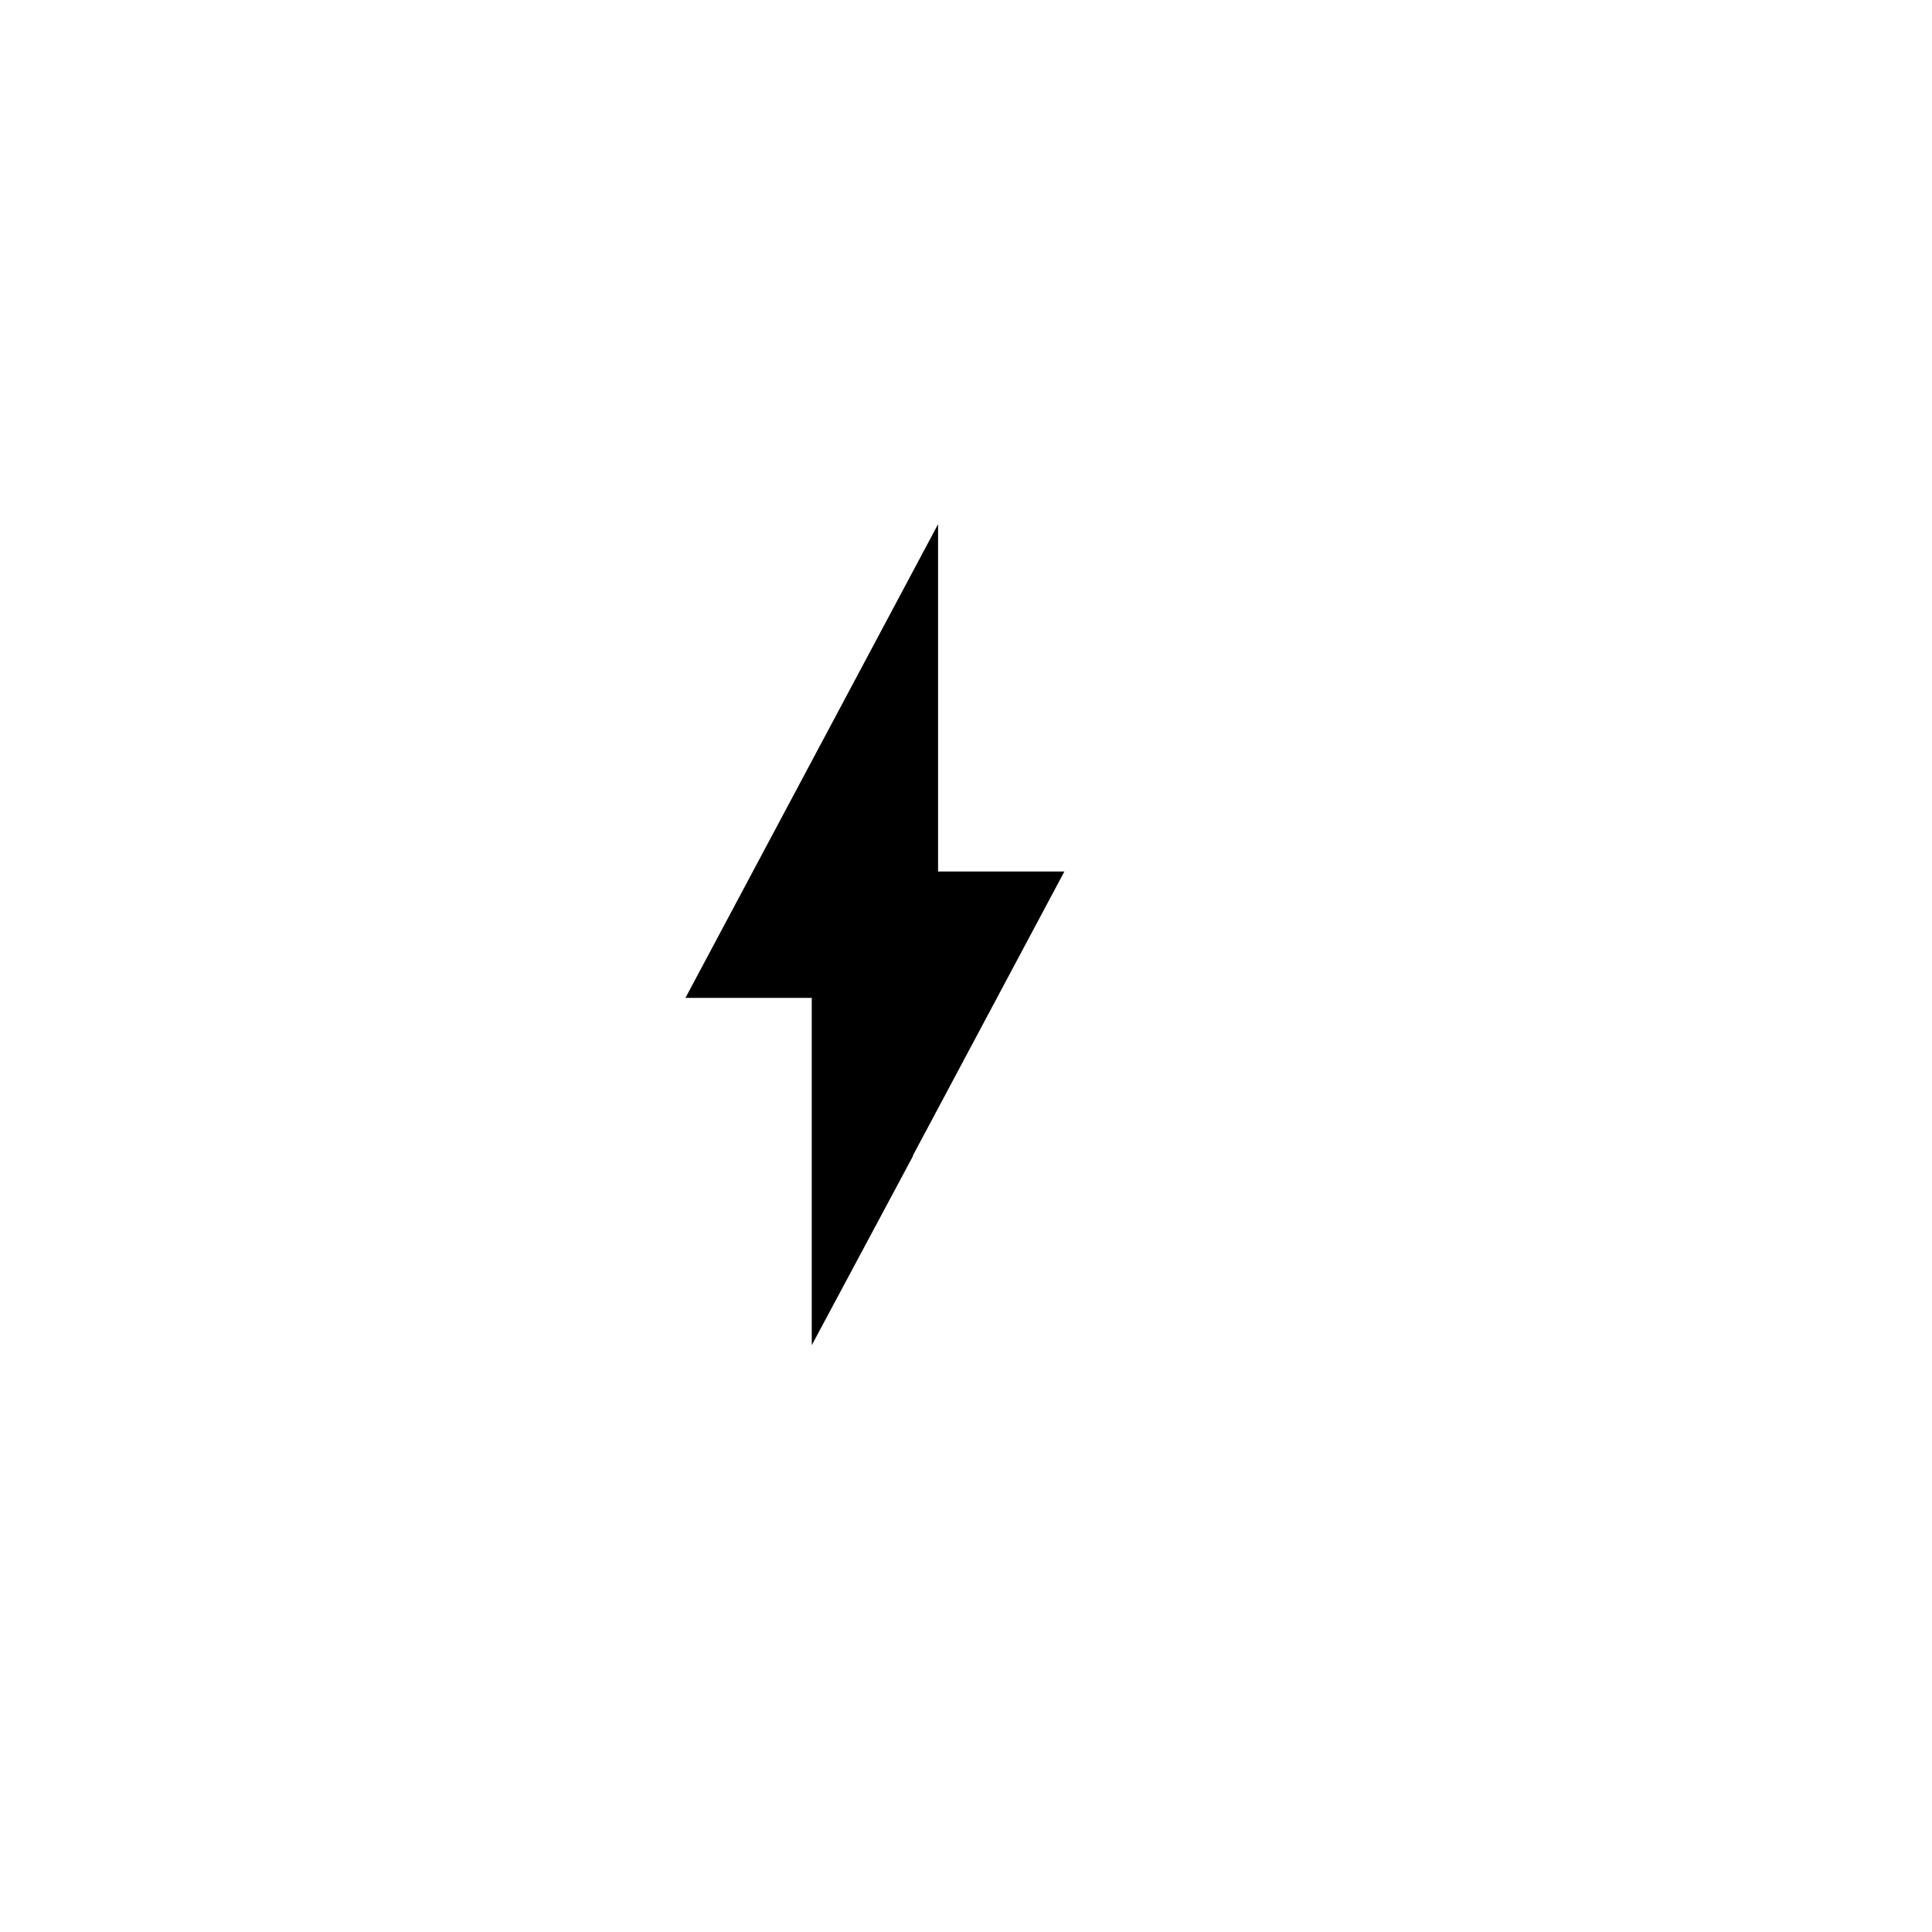
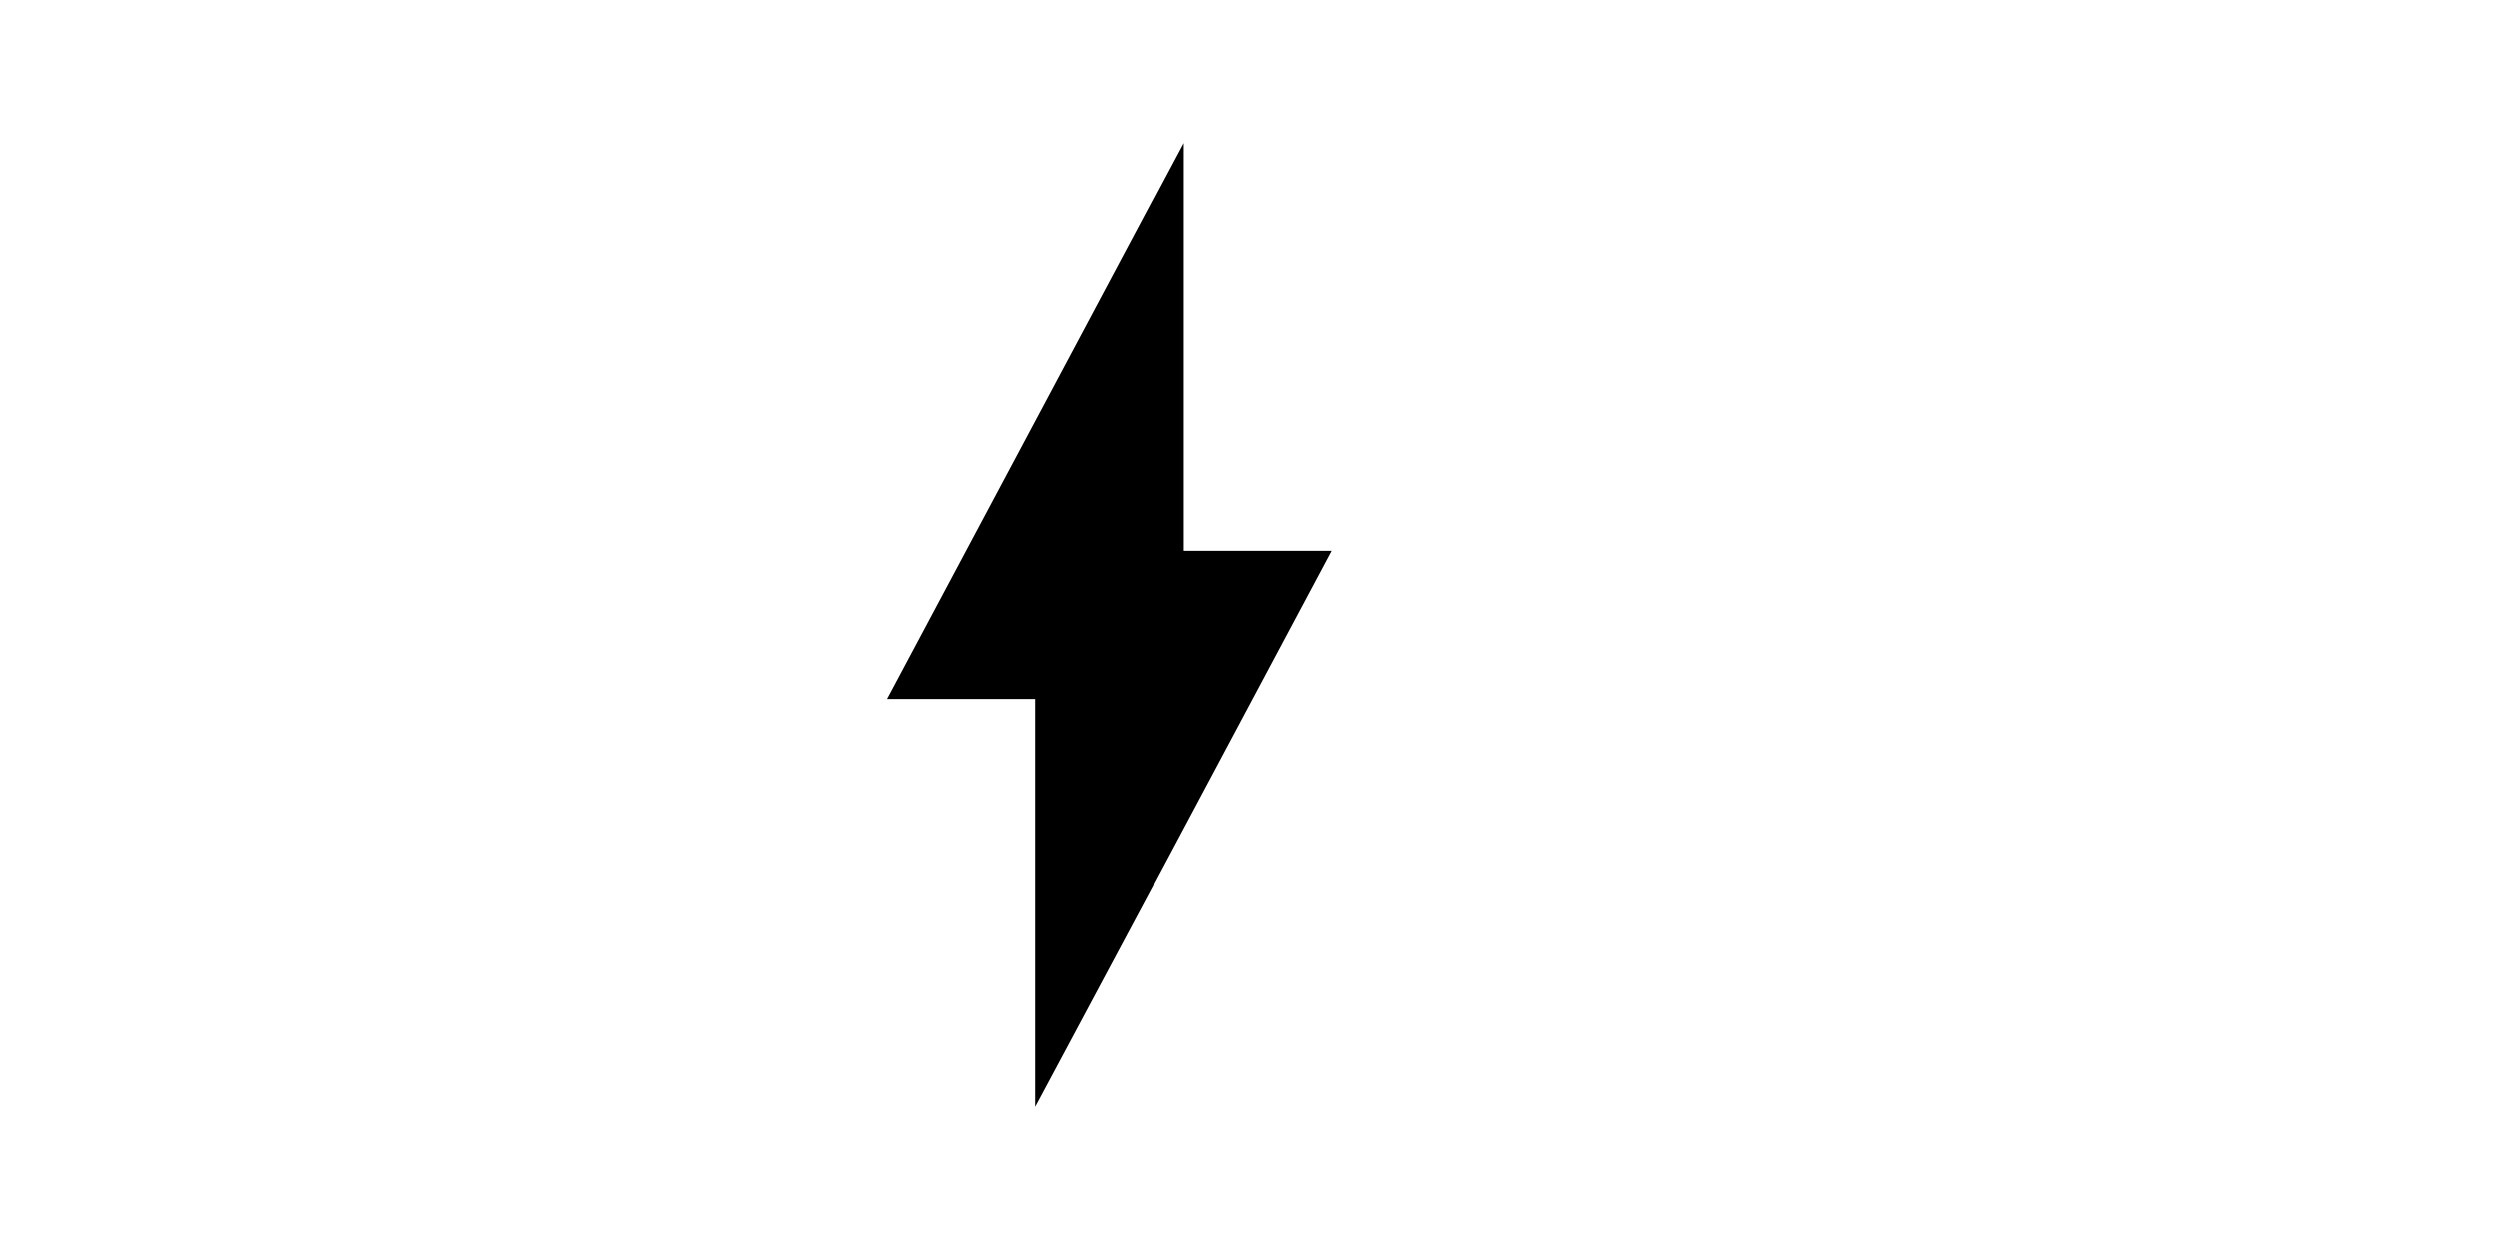
- <svg xmlns="http://www.w3.org/2000/svg" width="48" height="48" viewBox="0 0 48 48" version="1.1" id="svg8">
+ <svg xmlns="http://www.w3.org/2000/svg" width="48" height="24" viewBox="0 0 48 24" version="1.1" id="svg8">
  <defs id="defs12" />
-   <path d="m 23.306,13.023 v 8.63 h 3.138 l -3.766,7.061 h 0.009 l -2.519,4.707 V 28.714 24.792 H 17.03 Z" id="path2-7" style="stroke-width:0.785" />
+   <path d="m 22.722,2.75 v 7.827 h 2.846 l -3.416,6.404 h 0.008 L 19.876,21.25 v -4.269 -3.558 h -2.846 z" id="path2-7" style="stroke-width:0.712" />
</svg>
